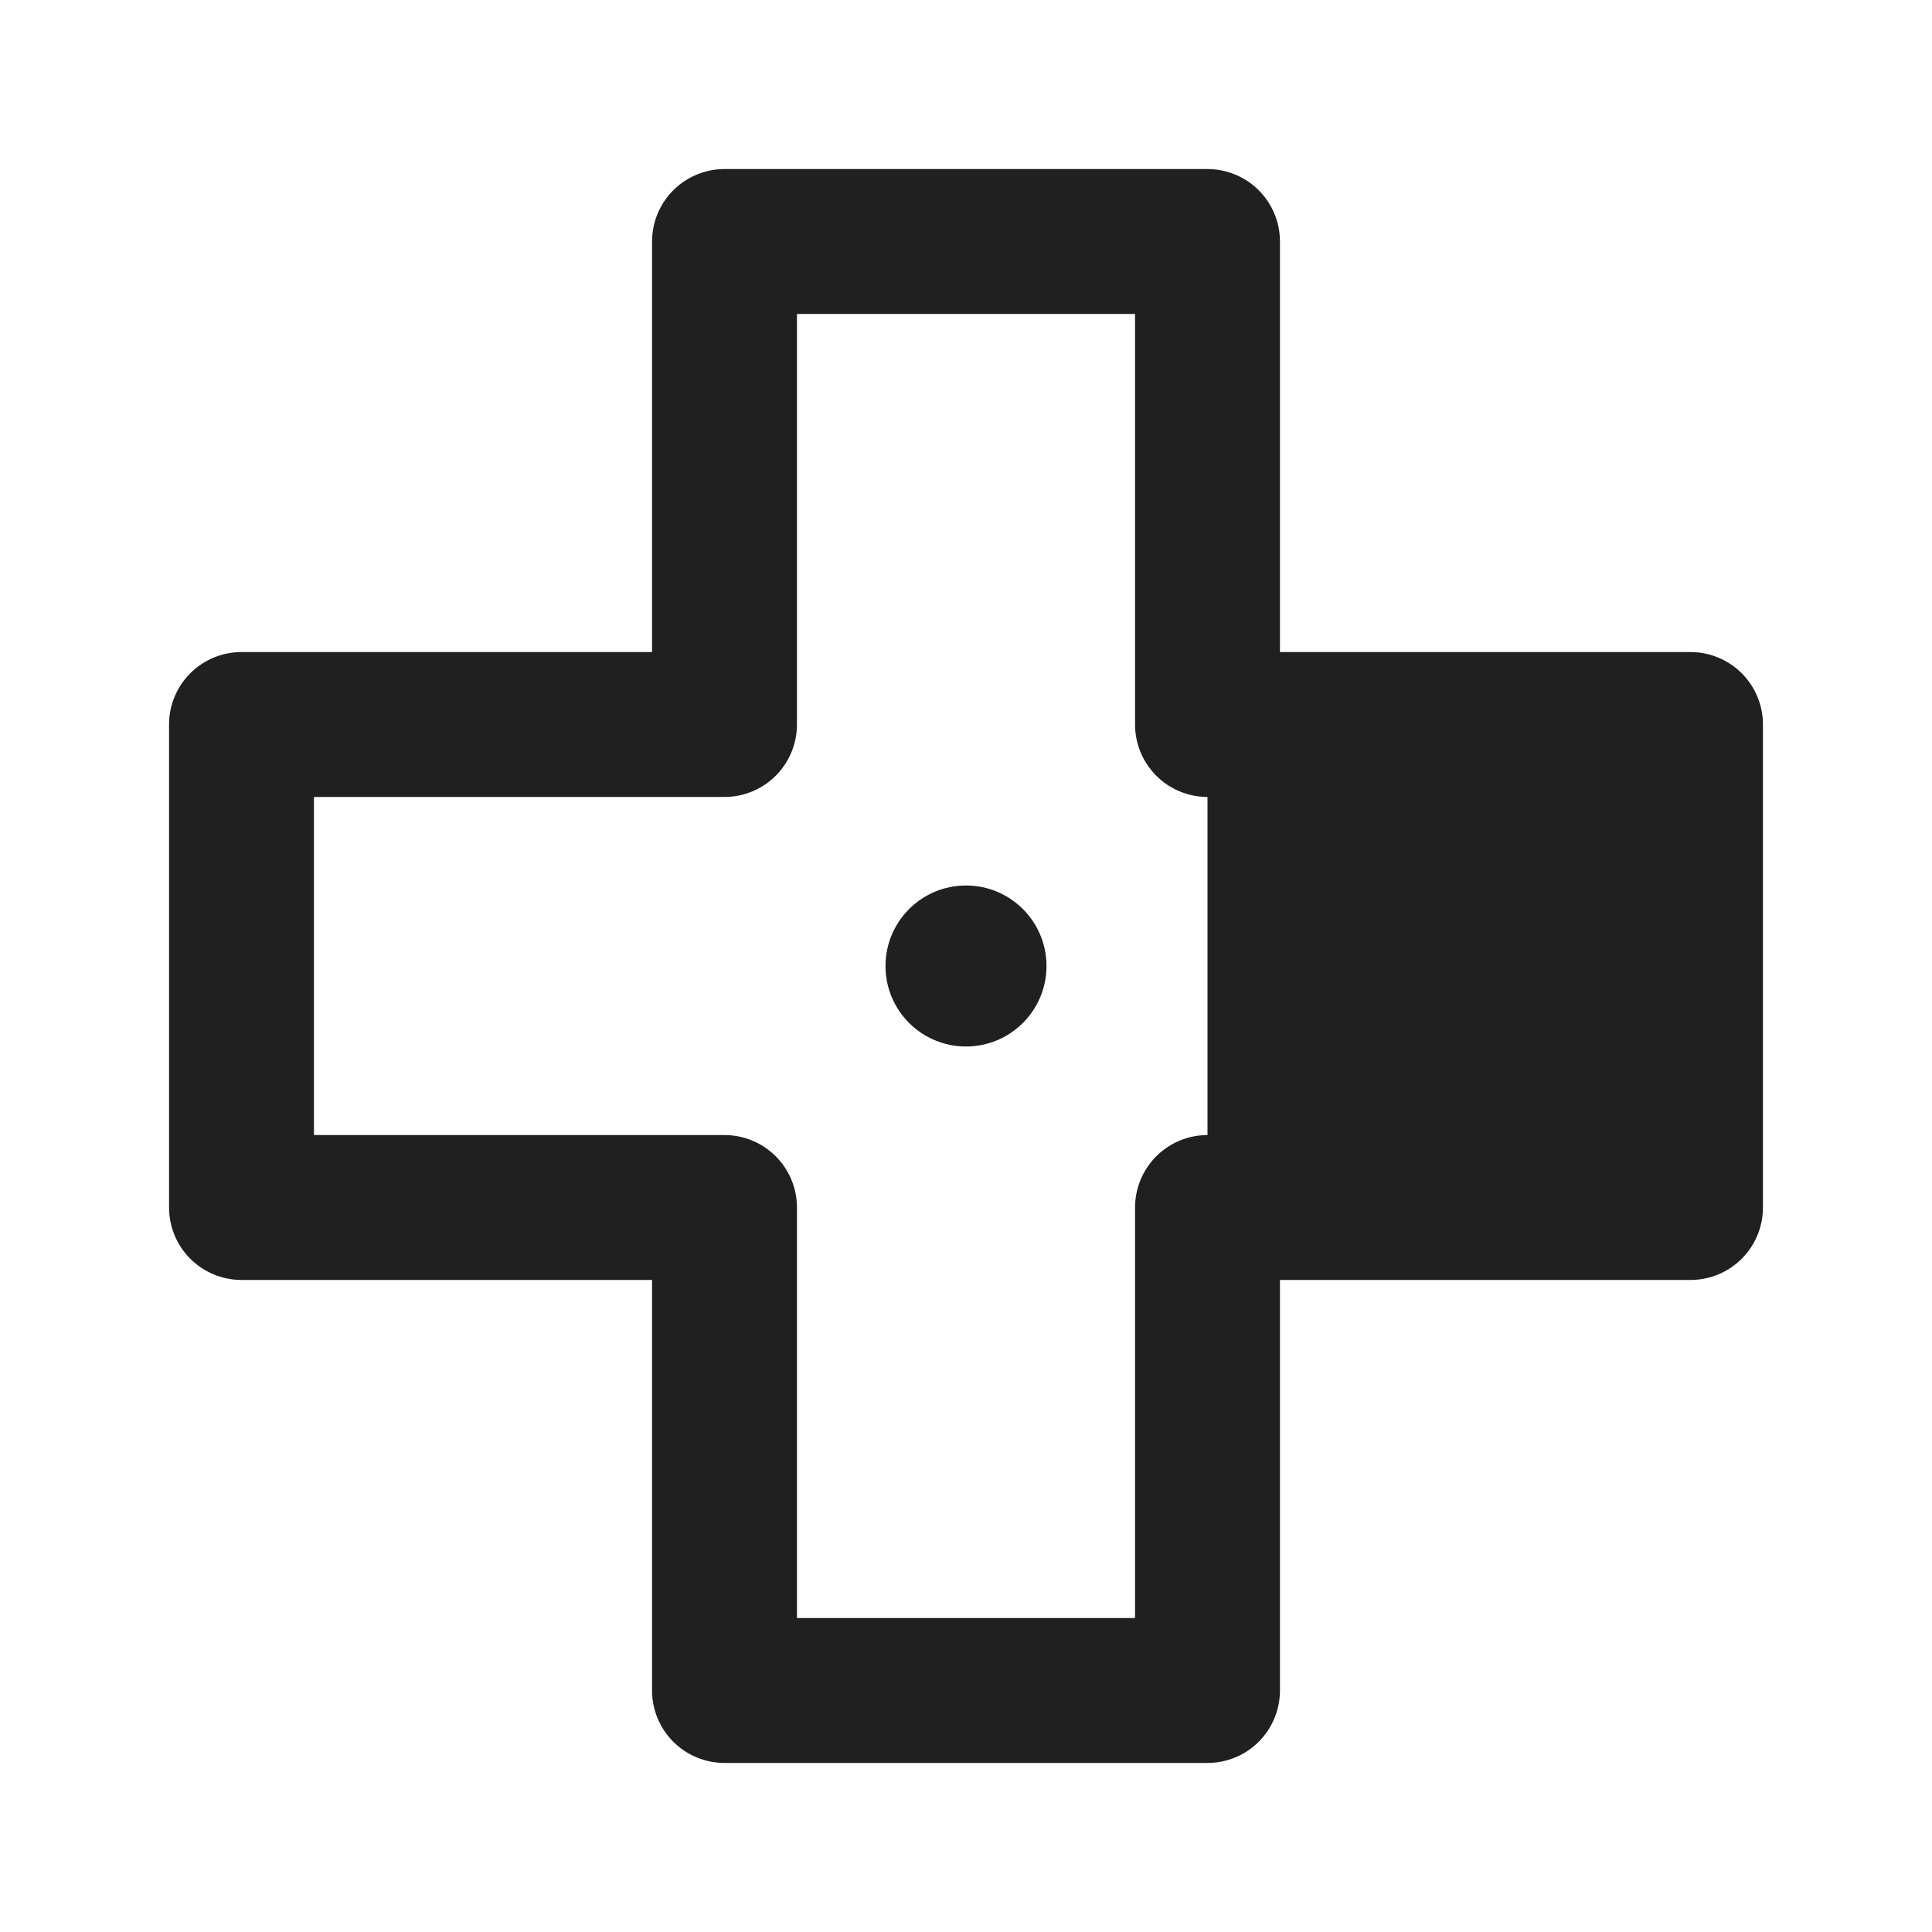
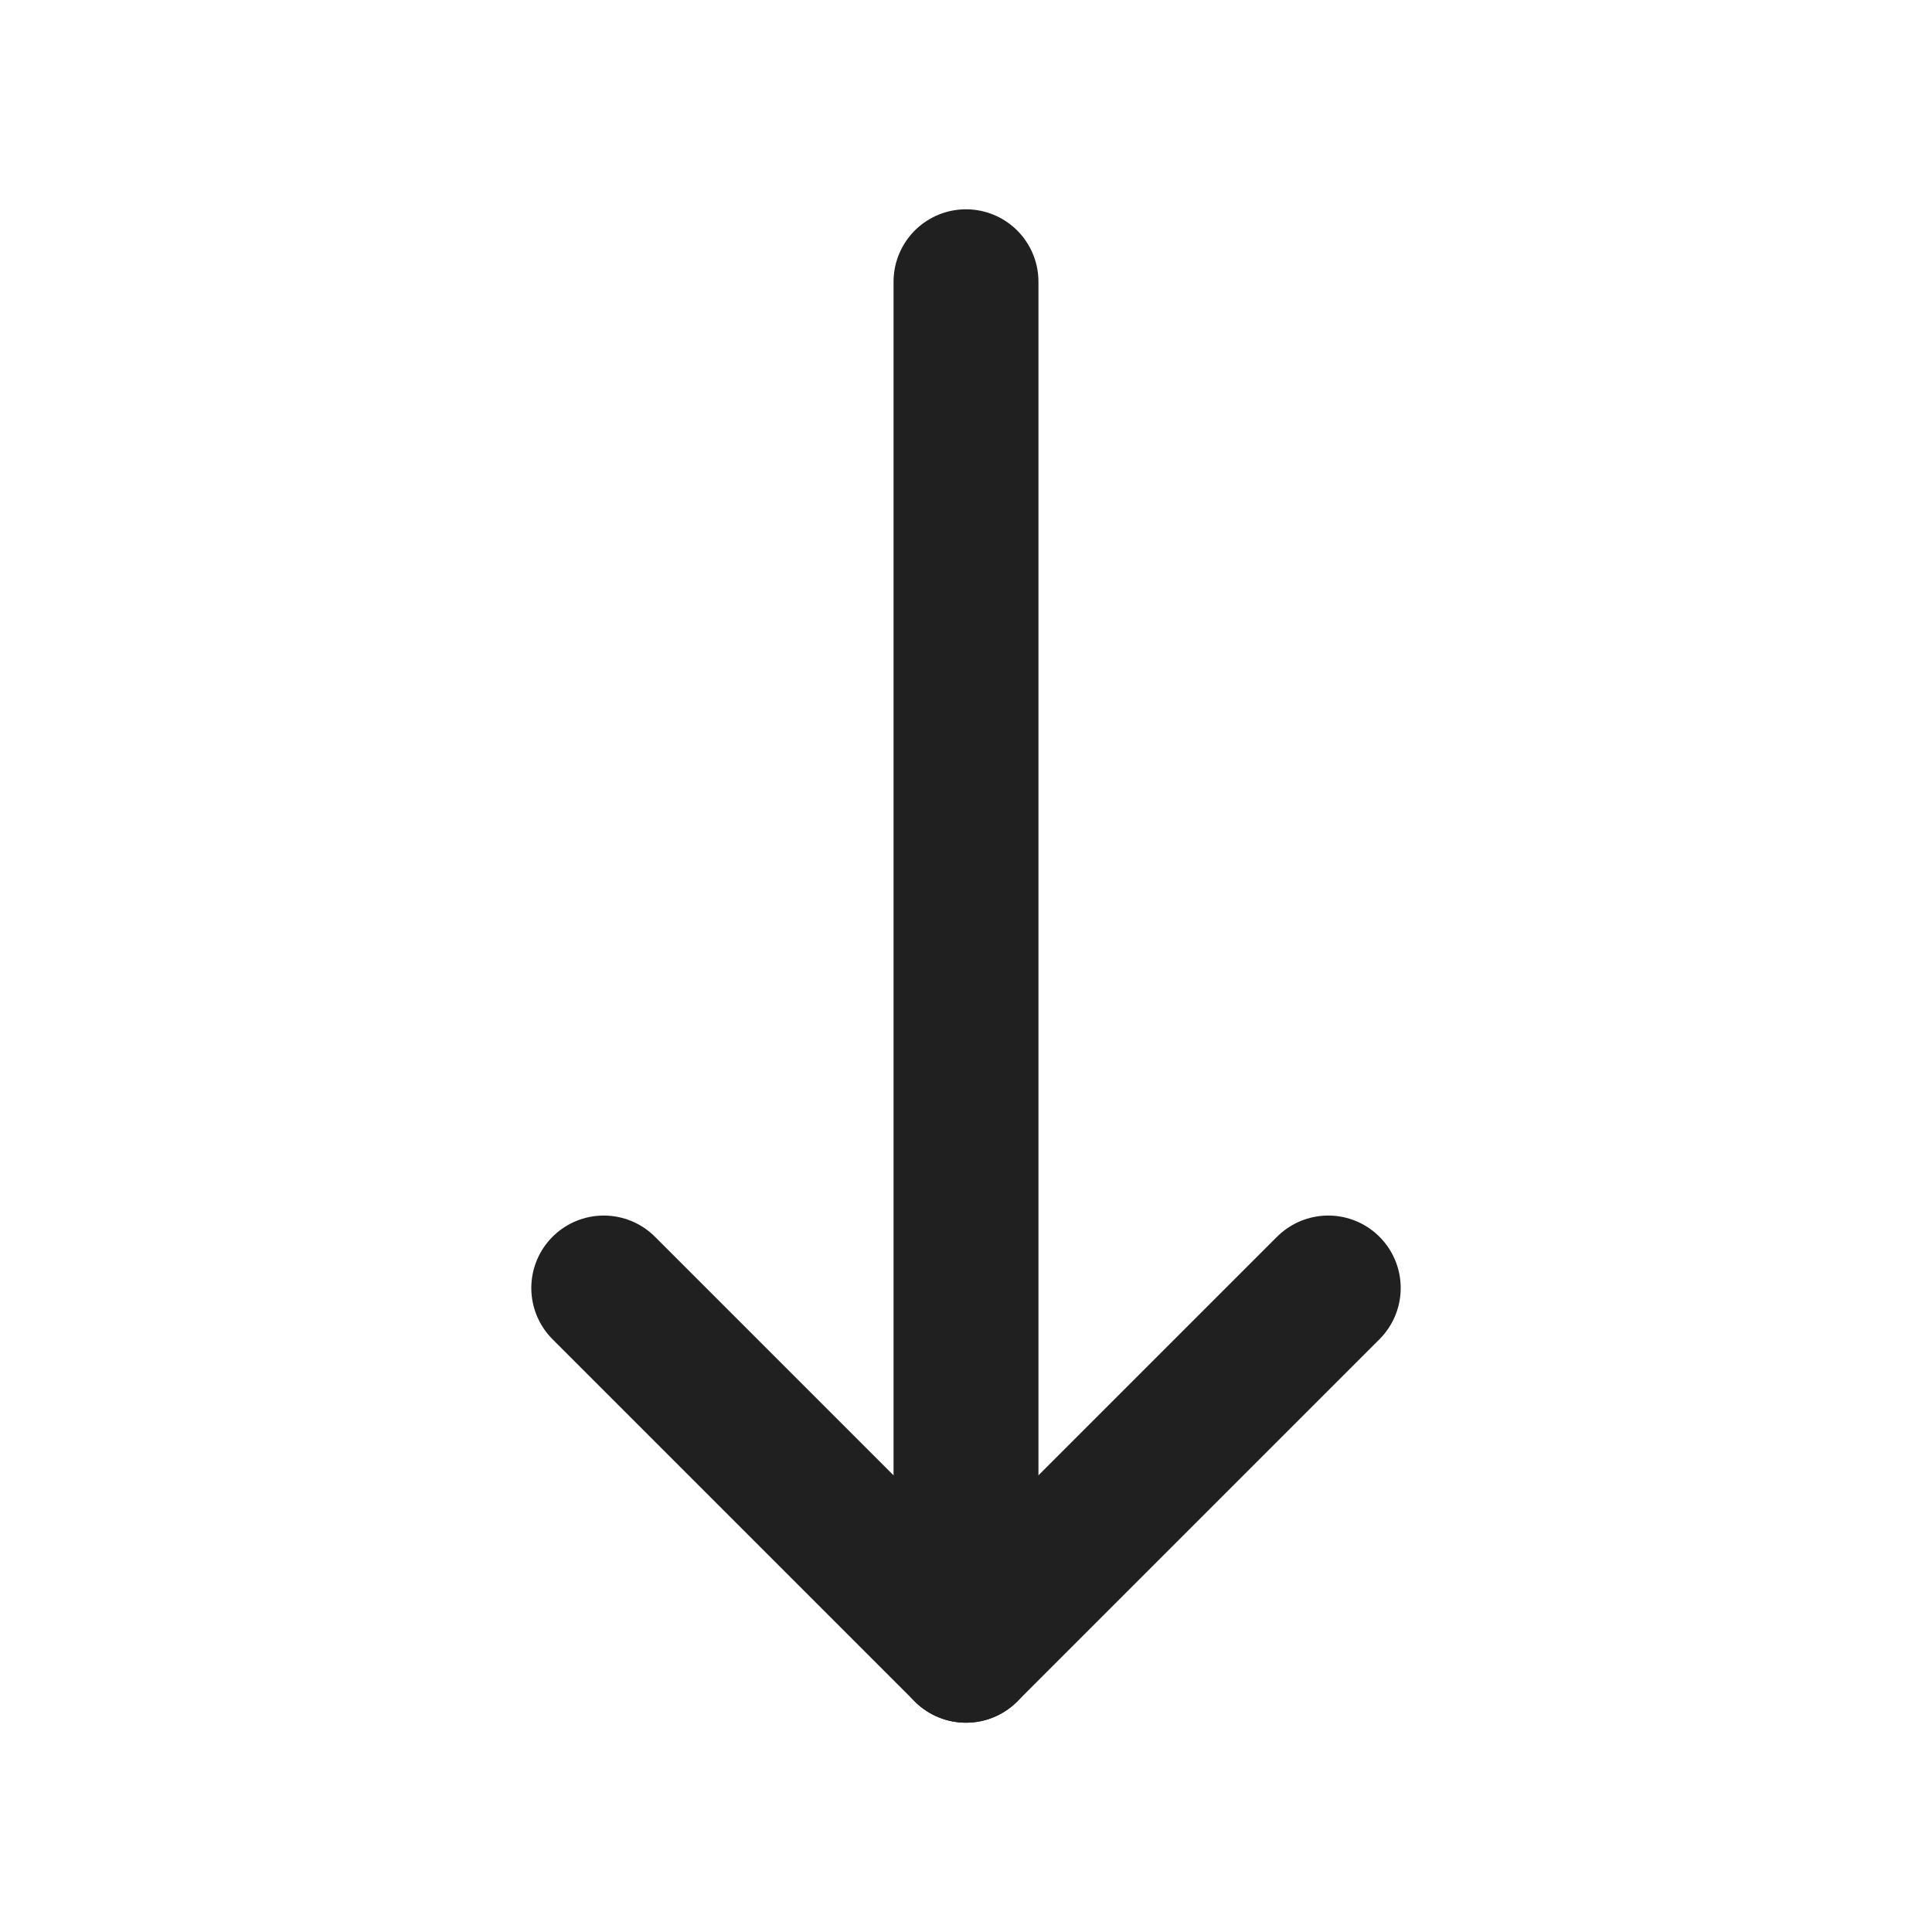
<svg xmlns="http://www.w3.org/2000/svg" width="24" height="24" viewBox="0 0 24 24" fill="none" stroke="#202020" stroke-width="1.8" stroke-linecap="round" stroke-linejoin="round">
-   <path d="M15 9h6v6h-6z" fill="#202020" stroke="none" />
-   <path d="M9 3h6v6h6v6h-6v6H9v-6H3V9h6z" />
-   <circle cx="12" cy="12" r="1" fill="#202020" stroke="none" />
+   <path d="M12 3.5L12 20.5" />
+   <path d="M16.5 16L12 20.5L7.5 16" />
</svg>
